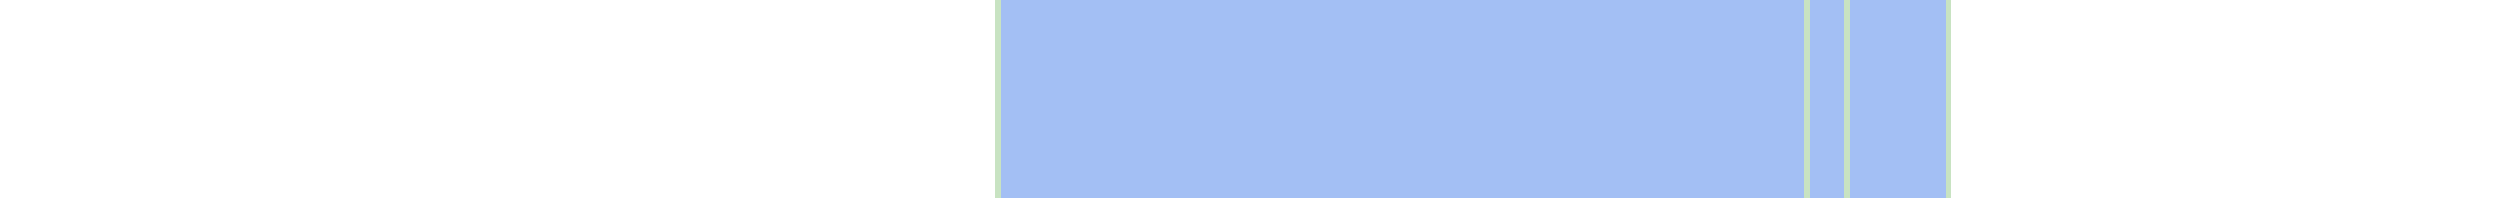
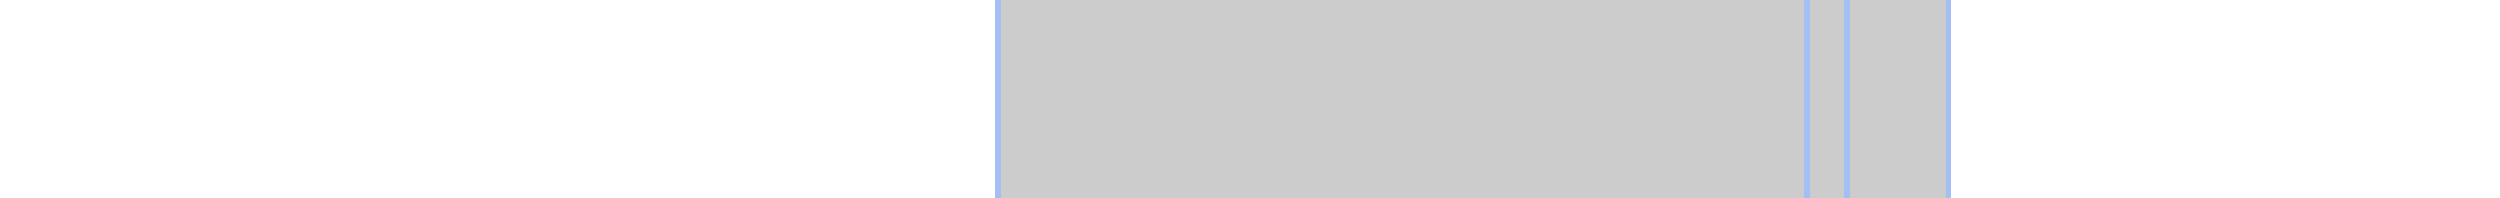
<svg xmlns="http://www.w3.org/2000/svg" viewBox="0 0 442 35" shape-rendering="crispEdges">
-   <rect y="0" x="176" width="169" height="35" fill="#a3bff4" />
-   <rect y="0" x="176" width="1" height="35" fill="#c8e3c2" />
-   <rect y="0" x="319" width="1" height="35" fill="#c8e3c2" />
-   <rect y="0" x="326" width="1" height="35" fill="#c8e3c2" />
-   <rect y="0" x="344" width="1" height="35" fill="#c8e3c2" />
+   <rect y="0" x="176" width="169" height="35" fill="#cccccc" />
+   <rect y="0" x="176" width="1" height="35" fill="#eecccc" />
+   <rect y="0" x="319" width="1" height="35" fill="#eecccc" />
+   <rect y="0" x="326" width="1" height="35" fill="#eecccc" />
+   <rect y="0" x="344" width="1" height="35" fill="#eecccc" />
+   <rect y="0" x="176" width="1" height="35" fill="#a3bff4" />
+   <rect y="0" x="319" width="1" height="35" fill="#a3bff4" />
+   <rect y="0" x="326" width="1" height="35" fill="#a3bff4" />
+   <rect y="0" x="344" width="1" height="35" fill="#a3bff4" />
</svg>
